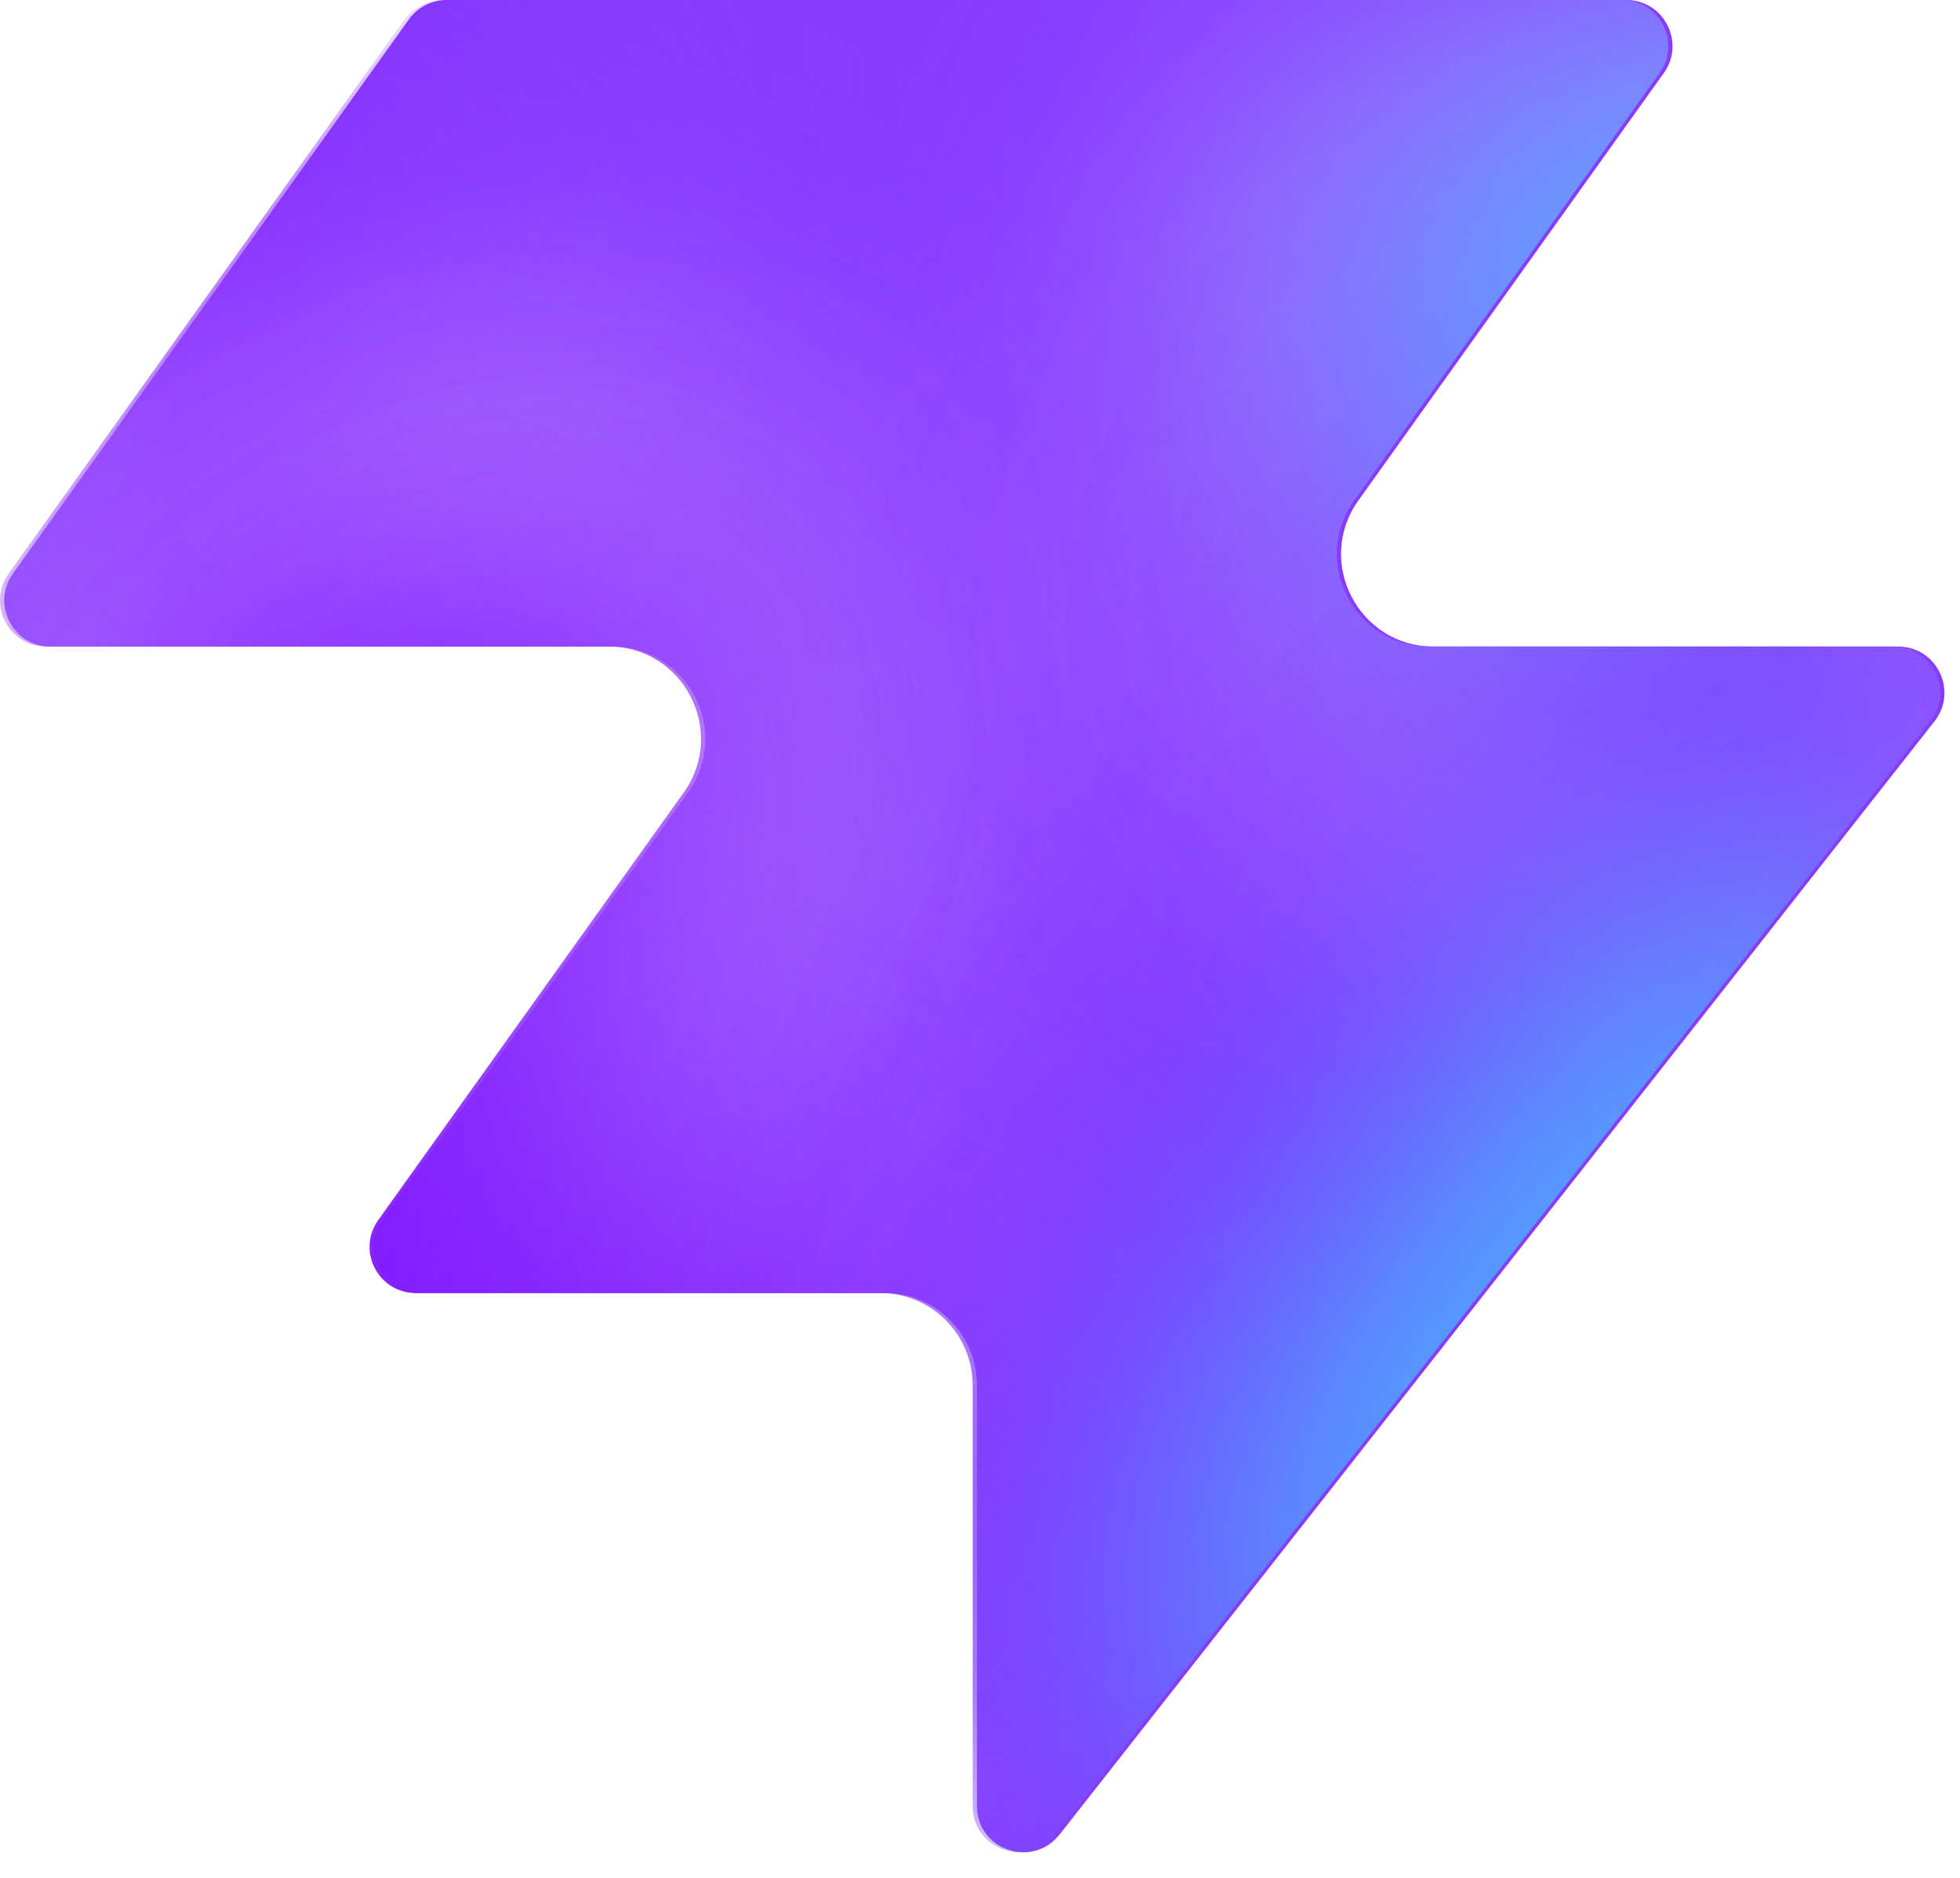
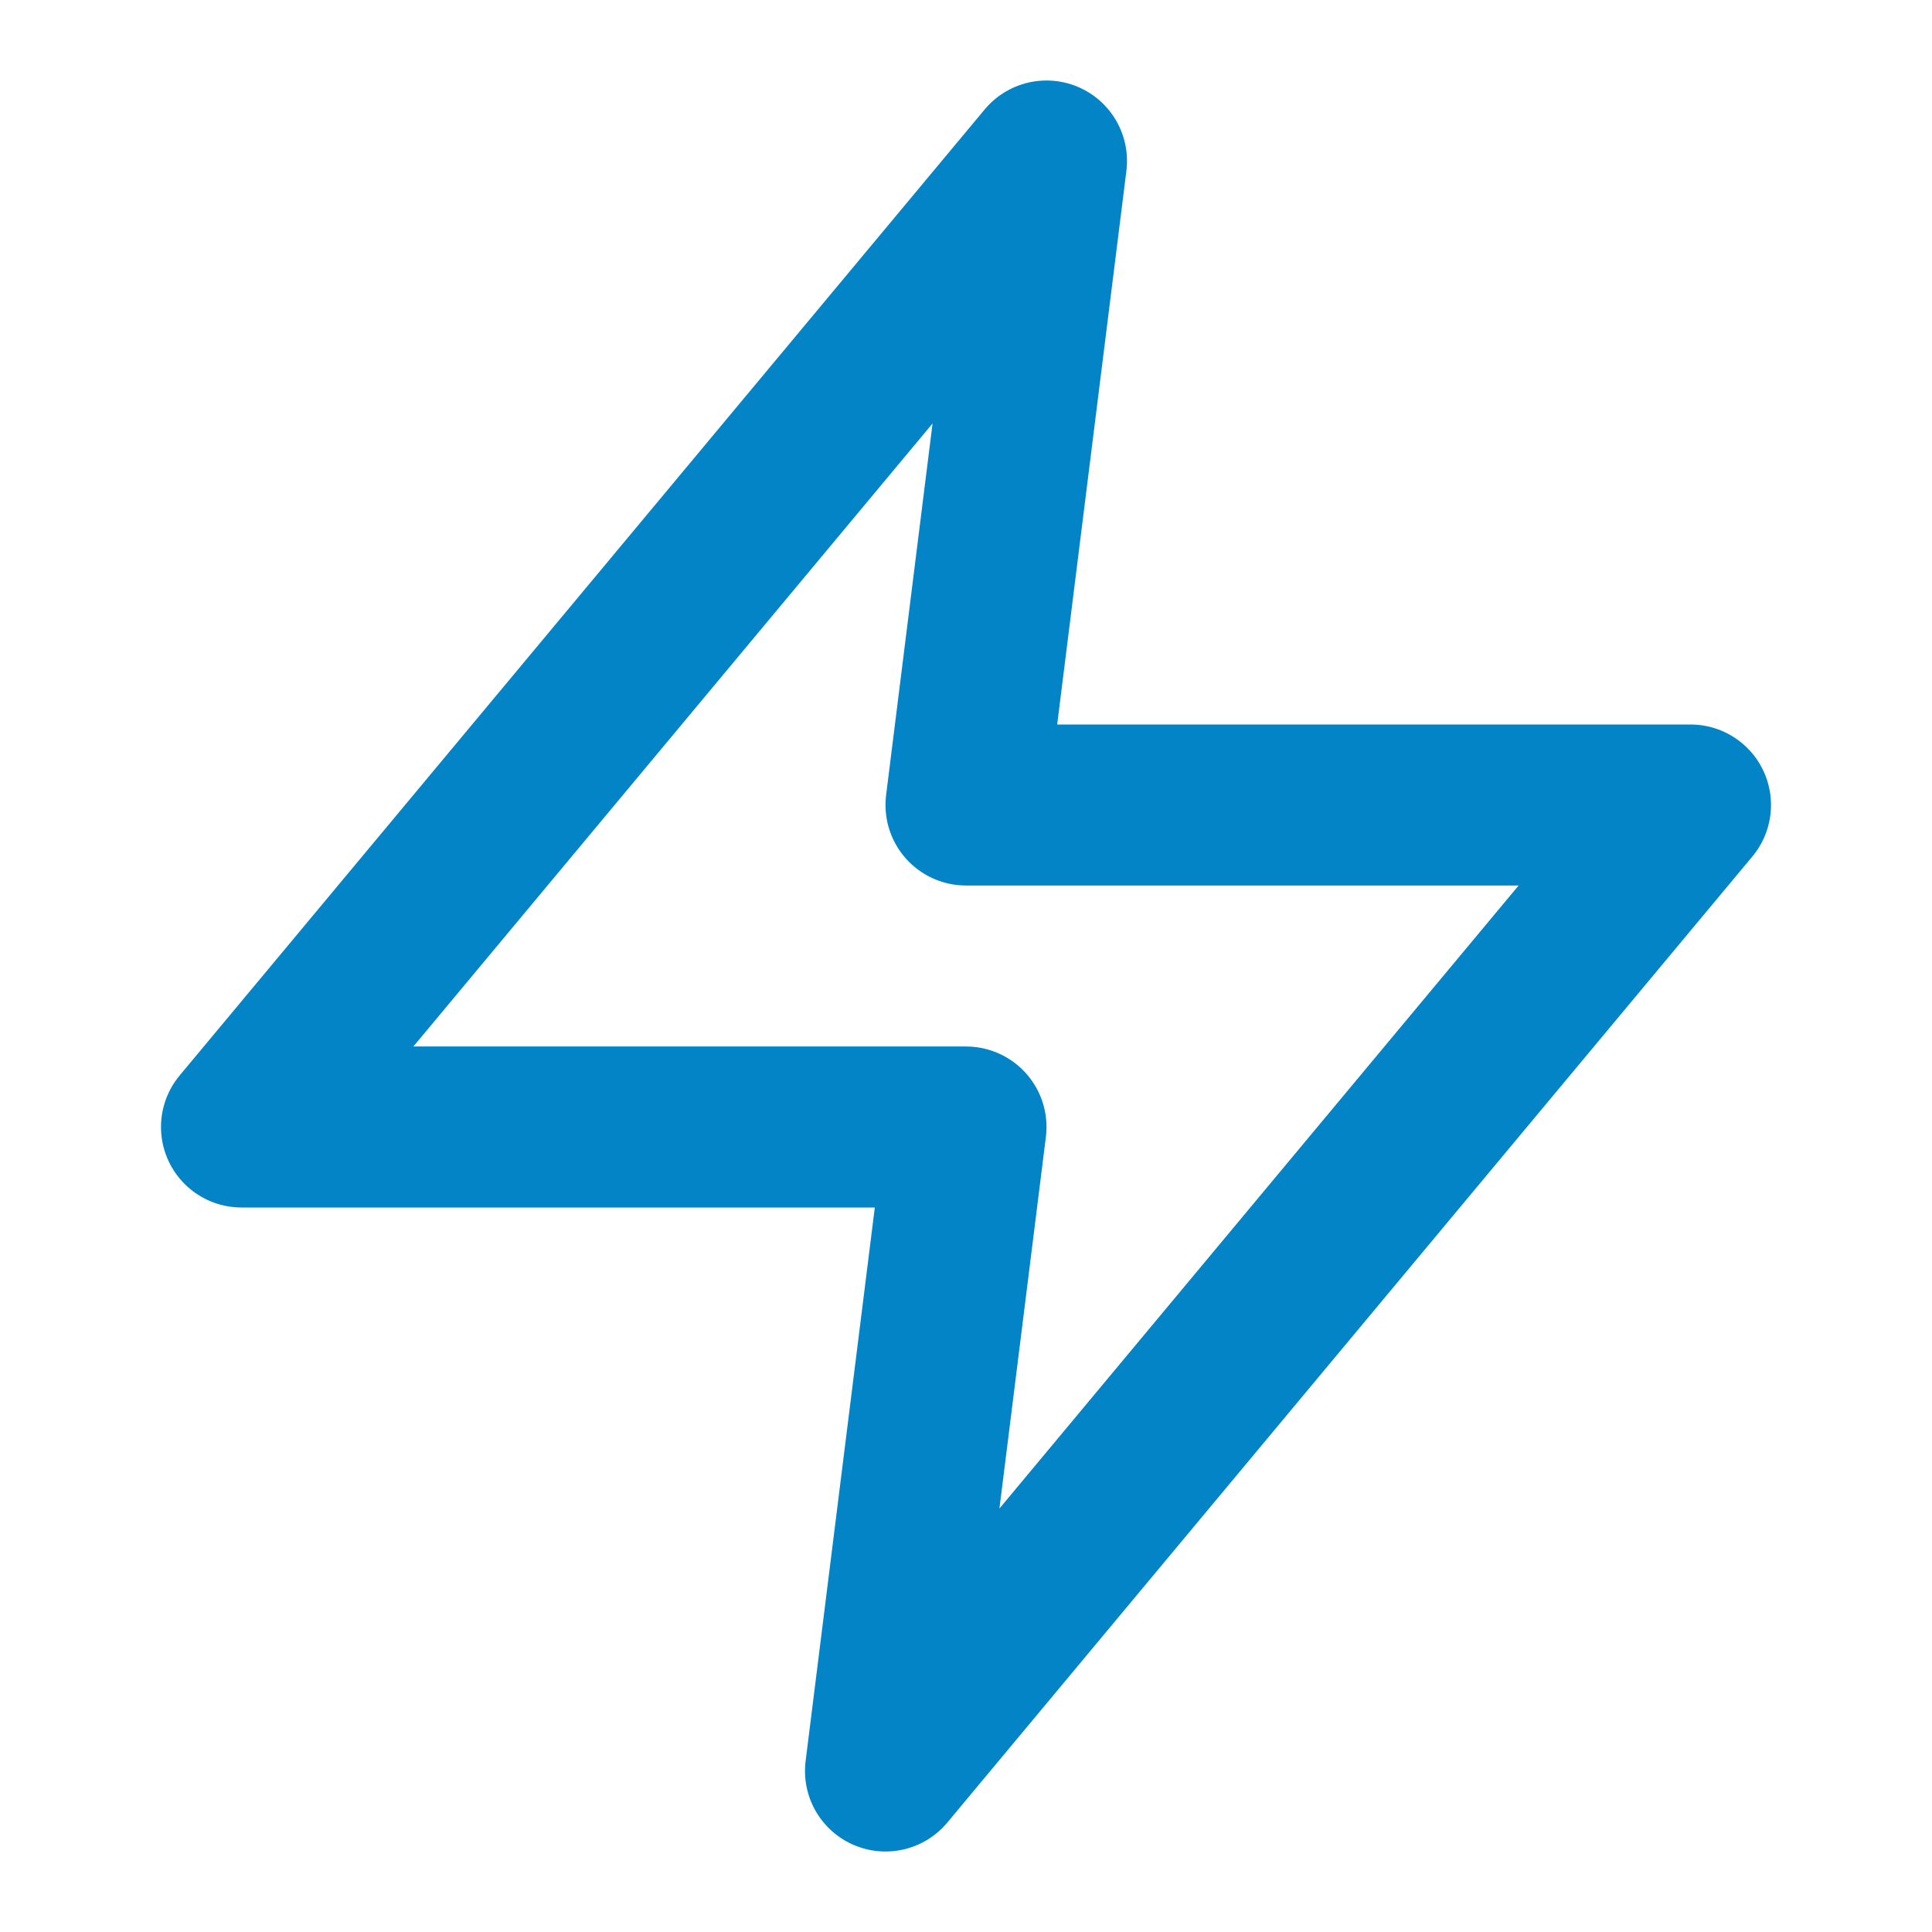
- <svg xmlns="http://www.w3.org/2000/svg" width="48" height="46" fill="none" viewBox="0 0 48 46">
-   <path fill="#863bff" d="M25.946 44.938c-.664.845-2.021.375-2.021-.698V33.937a2.26 2.26 0 0 0-2.262-2.262H10.287c-.92 0-1.456-1.04-.92-1.788l7.48-10.471c1.07-1.497 0-3.578-1.842-3.578H1.237c-.92 0-1.456-1.04-.92-1.788L10.013.474c.214-.297.556-.474.92-.474h28.894c.92 0 1.456 1.04.92 1.788l-7.48 10.471c-1.07 1.498 0 3.579 1.842 3.579h11.377c.943 0 1.473 1.088.89 1.83L25.947 44.94z" style="fill:#863bff;fill:color(display-p3 .525 .23 1);fill-opacity:1" />
-   <mask id="a" width="48" height="46" x="0" y="0" maskUnits="userSpaceOnUse" style="mask-type:alpha">
-     <path fill="#000" d="M25.842 44.938c-.664.844-2.021.375-2.021-.698V33.937a2.26 2.26 0 0 0-2.262-2.262H10.183c-.92 0-1.456-1.04-.92-1.788l7.48-10.471c1.07-1.498 0-3.579-1.842-3.579H1.133c-.92 0-1.456-1.04-.92-1.787L9.91.473c.214-.297.556-.474.92-.474h28.894c.92 0 1.456 1.04.92 1.788l-7.48 10.471c-1.07 1.498 0 3.578 1.842 3.578h11.377c.943 0 1.473 1.088.89 1.832L25.843 44.94z" style="fill:#000;fill-opacity:1" />
-   </mask>
-   <g mask="url(#a)">
-     <g filter="url(#b)">
-       <ellipse cx="5.508" cy="14.704" fill="#ede6ff" rx="5.508" ry="14.704" style="fill:#ede6ff;fill:color(display-p3 .927 .903 1);fill-opacity:1" transform="matrix(.00324 1 1 -.00324 -4.47 31.516)" />
-     </g>
-     <g filter="url(#c)">
-       <ellipse cx="10.399" cy="29.851" fill="#ede6ff" rx="10.399" ry="29.851" style="fill:#ede6ff;fill:color(display-p3 .927 .903 1);fill-opacity:1" transform="matrix(.00324 1 1 -.00324 -39.328 7.883)" />
-     </g>
-     <g filter="url(#d)">
-       <ellipse cx="5.508" cy="30.487" fill="#7e14ff" rx="5.508" ry="30.487" style="fill:#7e14ff;fill:color(display-p3 .492 .077 1);fill-opacity:1" transform="rotate(89.814 -25.913 -14.639)scale(1 -1)" />
-     </g>
-     <g filter="url(#e)">
-       <ellipse cx="5.508" cy="30.599" fill="#7e14ff" rx="5.508" ry="30.599" style="fill:#7e14ff;fill:color(display-p3 .492 .077 1);fill-opacity:1" transform="rotate(89.814 -32.644 -3.334)scale(1 -1)" />
-     </g>
-     <g filter="url(#f)">
-       <ellipse cx="5.508" cy="30.599" fill="#7e14ff" rx="5.508" ry="30.599" style="fill:#7e14ff;fill:color(display-p3 .492 .077 1);fill-opacity:1" transform="matrix(.00324 1 1 -.00324 -34.34 30.47)" />
-     </g>
-     <g filter="url(#g)">
-       <ellipse cx="14.072" cy="22.078" fill="#ede6ff" rx="14.072" ry="22.078" style="fill:#ede6ff;fill:color(display-p3 .927 .903 1);fill-opacity:1" transform="rotate(93.35 24.506 48.493)scale(-1 1)" />
-     </g>
-     <g filter="url(#h)">
-       <ellipse cx="3.47" cy="21.501" fill="#7e14ff" rx="3.47" ry="21.501" style="fill:#7e14ff;fill:color(display-p3 .492 .077 1);fill-opacity:1" transform="rotate(89.009 28.708 47.59)scale(-1 1)" />
-     </g>
-     <g filter="url(#i)">
-       <ellipse cx="3.47" cy="21.501" fill="#7e14ff" rx="3.47" ry="21.501" style="fill:#7e14ff;fill:color(display-p3 .492 .077 1);fill-opacity:1" transform="rotate(89.009 28.708 47.59)scale(-1 1)" />
-     </g>
-     <g filter="url(#j)">
-       <ellipse cx=".387" cy="8.972" fill="#7e14ff" rx="4.407" ry="29.108" style="fill:#7e14ff;fill:color(display-p3 .492 .077 1);fill-opacity:1" transform="rotate(39.51 .387 8.972)" />
-     </g>
-     <g filter="url(#k)">
-       <ellipse cx="47.523" cy="-6.092" fill="#7e14ff" rx="4.407" ry="29.108" style="fill:#7e14ff;fill:color(display-p3 .492 .077 1);fill-opacity:1" transform="rotate(37.892 47.523 -6.092)" />
-     </g>
-     <g filter="url(#l)">
-       <ellipse cx="41.412" cy="6.333" fill="#47bfff" rx="5.971" ry="9.665" style="fill:#47bfff;fill:color(display-p3 .28 .748 1);fill-opacity:1" transform="rotate(37.892 41.412 6.333)" />
-     </g>
-     <g filter="url(#m)">
-       <ellipse cx="-1.879" cy="38.332" fill="#7e14ff" rx="4.407" ry="29.108" style="fill:#7e14ff;fill:color(display-p3 .492 .077 1);fill-opacity:1" transform="rotate(37.892 -1.88 38.332)" />
-     </g>
-     <g filter="url(#n)">
-       <ellipse cx="-1.879" cy="38.332" fill="#7e14ff" rx="4.407" ry="29.108" style="fill:#7e14ff;fill:color(display-p3 .492 .077 1);fill-opacity:1" transform="rotate(37.892 -1.88 38.332)" />
-     </g>
-     <g filter="url(#o)">
-       <ellipse cx="35.651" cy="29.907" fill="#7e14ff" rx="4.407" ry="29.108" style="fill:#7e14ff;fill:color(display-p3 .492 .077 1);fill-opacity:1" transform="rotate(37.892 35.651 29.907)" />
-     </g>
-     <g filter="url(#p)">
-       <ellipse cx="38.418" cy="32.4" fill="#47bfff" rx="5.971" ry="15.297" style="fill:#47bfff;fill:color(display-p3 .28 .748 1);fill-opacity:1" transform="rotate(37.892 38.418 32.4)" />
-     </g>
-   </g>
-   <defs>
-     <filter id="b" width="60.045" height="41.654" x="-19.77" y="16.149" color-interpolation-filters="sRGB" filterUnits="userSpaceOnUse">
-       <feFlood flood-opacity="0" result="BackgroundImageFix" />
-       <feBlend in="SourceGraphic" in2="BackgroundImageFix" result="shape" />
-       <feGaussianBlur result="effect1_foregroundBlur_2002_17158" stdDeviation="7.659" />
-     </filter>
-     <filter id="c" width="90.34" height="51.437" x="-54.613" y="-7.533" color-interpolation-filters="sRGB" filterUnits="userSpaceOnUse">
-       <feFlood flood-opacity="0" result="BackgroundImageFix" />
-       <feBlend in="SourceGraphic" in2="BackgroundImageFix" result="shape" />
-       <feGaussianBlur result="effect1_foregroundBlur_2002_17158" stdDeviation="7.659" />
-     </filter>
-     <filter id="d" width="79.355" height="29.4" x="-49.64" y="2.03" color-interpolation-filters="sRGB" filterUnits="userSpaceOnUse">
-       <feFlood flood-opacity="0" result="BackgroundImageFix" />
-       <feBlend in="SourceGraphic" in2="BackgroundImageFix" result="shape" />
-       <feGaussianBlur result="effect1_foregroundBlur_2002_17158" stdDeviation="4.596" />
-     </filter>
-     <filter id="e" width="79.579" height="29.4" x="-45.045" y="20.029" color-interpolation-filters="sRGB" filterUnits="userSpaceOnUse">
-       <feFlood flood-opacity="0" result="BackgroundImageFix" />
-       <feBlend in="SourceGraphic" in2="BackgroundImageFix" result="shape" />
-       <feGaussianBlur result="effect1_foregroundBlur_2002_17158" stdDeviation="4.596" />
-     </filter>
-     <filter id="f" width="79.579" height="29.4" x="-43.513" y="21.178" color-interpolation-filters="sRGB" filterUnits="userSpaceOnUse">
-       <feFlood flood-opacity="0" result="BackgroundImageFix" />
-       <feBlend in="SourceGraphic" in2="BackgroundImageFix" result="shape" />
-       <feGaussianBlur result="effect1_foregroundBlur_2002_17158" stdDeviation="4.596" />
-     </filter>
-     <filter id="g" width="74.749" height="58.852" x="15.756" y="-17.901" color-interpolation-filters="sRGB" filterUnits="userSpaceOnUse">
-       <feFlood flood-opacity="0" result="BackgroundImageFix" />
-       <feBlend in="SourceGraphic" in2="BackgroundImageFix" result="shape" />
-       <feGaussianBlur result="effect1_foregroundBlur_2002_17158" stdDeviation="7.659" />
-     </filter>
-     <filter id="h" width="61.377" height="25.362" x="23.548" y="2.284" color-interpolation-filters="sRGB" filterUnits="userSpaceOnUse">
-       <feFlood flood-opacity="0" result="BackgroundImageFix" />
-       <feBlend in="SourceGraphic" in2="BackgroundImageFix" result="shape" />
-       <feGaussianBlur result="effect1_foregroundBlur_2002_17158" stdDeviation="4.596" />
-     </filter>
-     <filter id="i" width="61.377" height="25.362" x="23.548" y="2.284" color-interpolation-filters="sRGB" filterUnits="userSpaceOnUse">
-       <feFlood flood-opacity="0" result="BackgroundImageFix" />
-       <feBlend in="SourceGraphic" in2="BackgroundImageFix" result="shape" />
-       <feGaussianBlur result="effect1_foregroundBlur_2002_17158" stdDeviation="4.596" />
-     </filter>
-     <filter id="j" width="56.045" height="63.649" x="-27.636" y="-22.853" color-interpolation-filters="sRGB" filterUnits="userSpaceOnUse">
-       <feFlood flood-opacity="0" result="BackgroundImageFix" />
-       <feBlend in="SourceGraphic" in2="BackgroundImageFix" result="shape" />
-       <feGaussianBlur result="effect1_foregroundBlur_2002_17158" stdDeviation="4.596" />
-     </filter>
-     <filter id="k" width="54.814" height="64.646" x="20.116" y="-38.415" color-interpolation-filters="sRGB" filterUnits="userSpaceOnUse">
-       <feFlood flood-opacity="0" result="BackgroundImageFix" />
-       <feBlend in="SourceGraphic" in2="BackgroundImageFix" result="shape" />
-       <feGaussianBlur result="effect1_foregroundBlur_2002_17158" stdDeviation="4.596" />
-     </filter>
-     <filter id="l" width="33.541" height="35.313" x="24.641" y="-11.323" color-interpolation-filters="sRGB" filterUnits="userSpaceOnUse">
-       <feFlood flood-opacity="0" result="BackgroundImageFix" />
-       <feBlend in="SourceGraphic" in2="BackgroundImageFix" result="shape" />
-       <feGaussianBlur result="effect1_foregroundBlur_2002_17158" stdDeviation="4.596" />
-     </filter>
-     <filter id="m" width="54.814" height="64.646" x="-29.286" y="6.009" color-interpolation-filters="sRGB" filterUnits="userSpaceOnUse">
-       <feFlood flood-opacity="0" result="BackgroundImageFix" />
-       <feBlend in="SourceGraphic" in2="BackgroundImageFix" result="shape" />
-       <feGaussianBlur result="effect1_foregroundBlur_2002_17158" stdDeviation="4.596" />
-     </filter>
-     <filter id="n" width="54.814" height="64.646" x="-29.286" y="6.009" color-interpolation-filters="sRGB" filterUnits="userSpaceOnUse">
-       <feFlood flood-opacity="0" result="BackgroundImageFix" />
-       <feBlend in="SourceGraphic" in2="BackgroundImageFix" result="shape" />
-       <feGaussianBlur result="effect1_foregroundBlur_2002_17158" stdDeviation="4.596" />
-     </filter>
-     <filter id="o" width="54.814" height="64.646" x="8.244" y="-2.416" color-interpolation-filters="sRGB" filterUnits="userSpaceOnUse">
-       <feFlood flood-opacity="0" result="BackgroundImageFix" />
-       <feBlend in="SourceGraphic" in2="BackgroundImageFix" result="shape" />
-       <feGaussianBlur result="effect1_foregroundBlur_2002_17158" stdDeviation="4.596" />
-     </filter>
-     <filter id="p" width="39.409" height="43.623" x="18.713" y="10.588" color-interpolation-filters="sRGB" filterUnits="userSpaceOnUse">
-       <feFlood flood-opacity="0" result="BackgroundImageFix" />
-       <feBlend in="SourceGraphic" in2="BackgroundImageFix" result="shape" />
-       <feGaussianBlur result="effect1_foregroundBlur_2002_17158" stdDeviation="4.596" />
-     </filter>
-   </defs>
+ <svg xmlns="http://www.w3.org/2000/svg" viewBox="0 0 24 24" fill="none" stroke="#0284c7" stroke-width="2" stroke-linecap="round" stroke-linejoin="round">
+   <polygon points="13 2 3 14 12 14 11 22 21 10 12 10 13 2" />
</svg>
